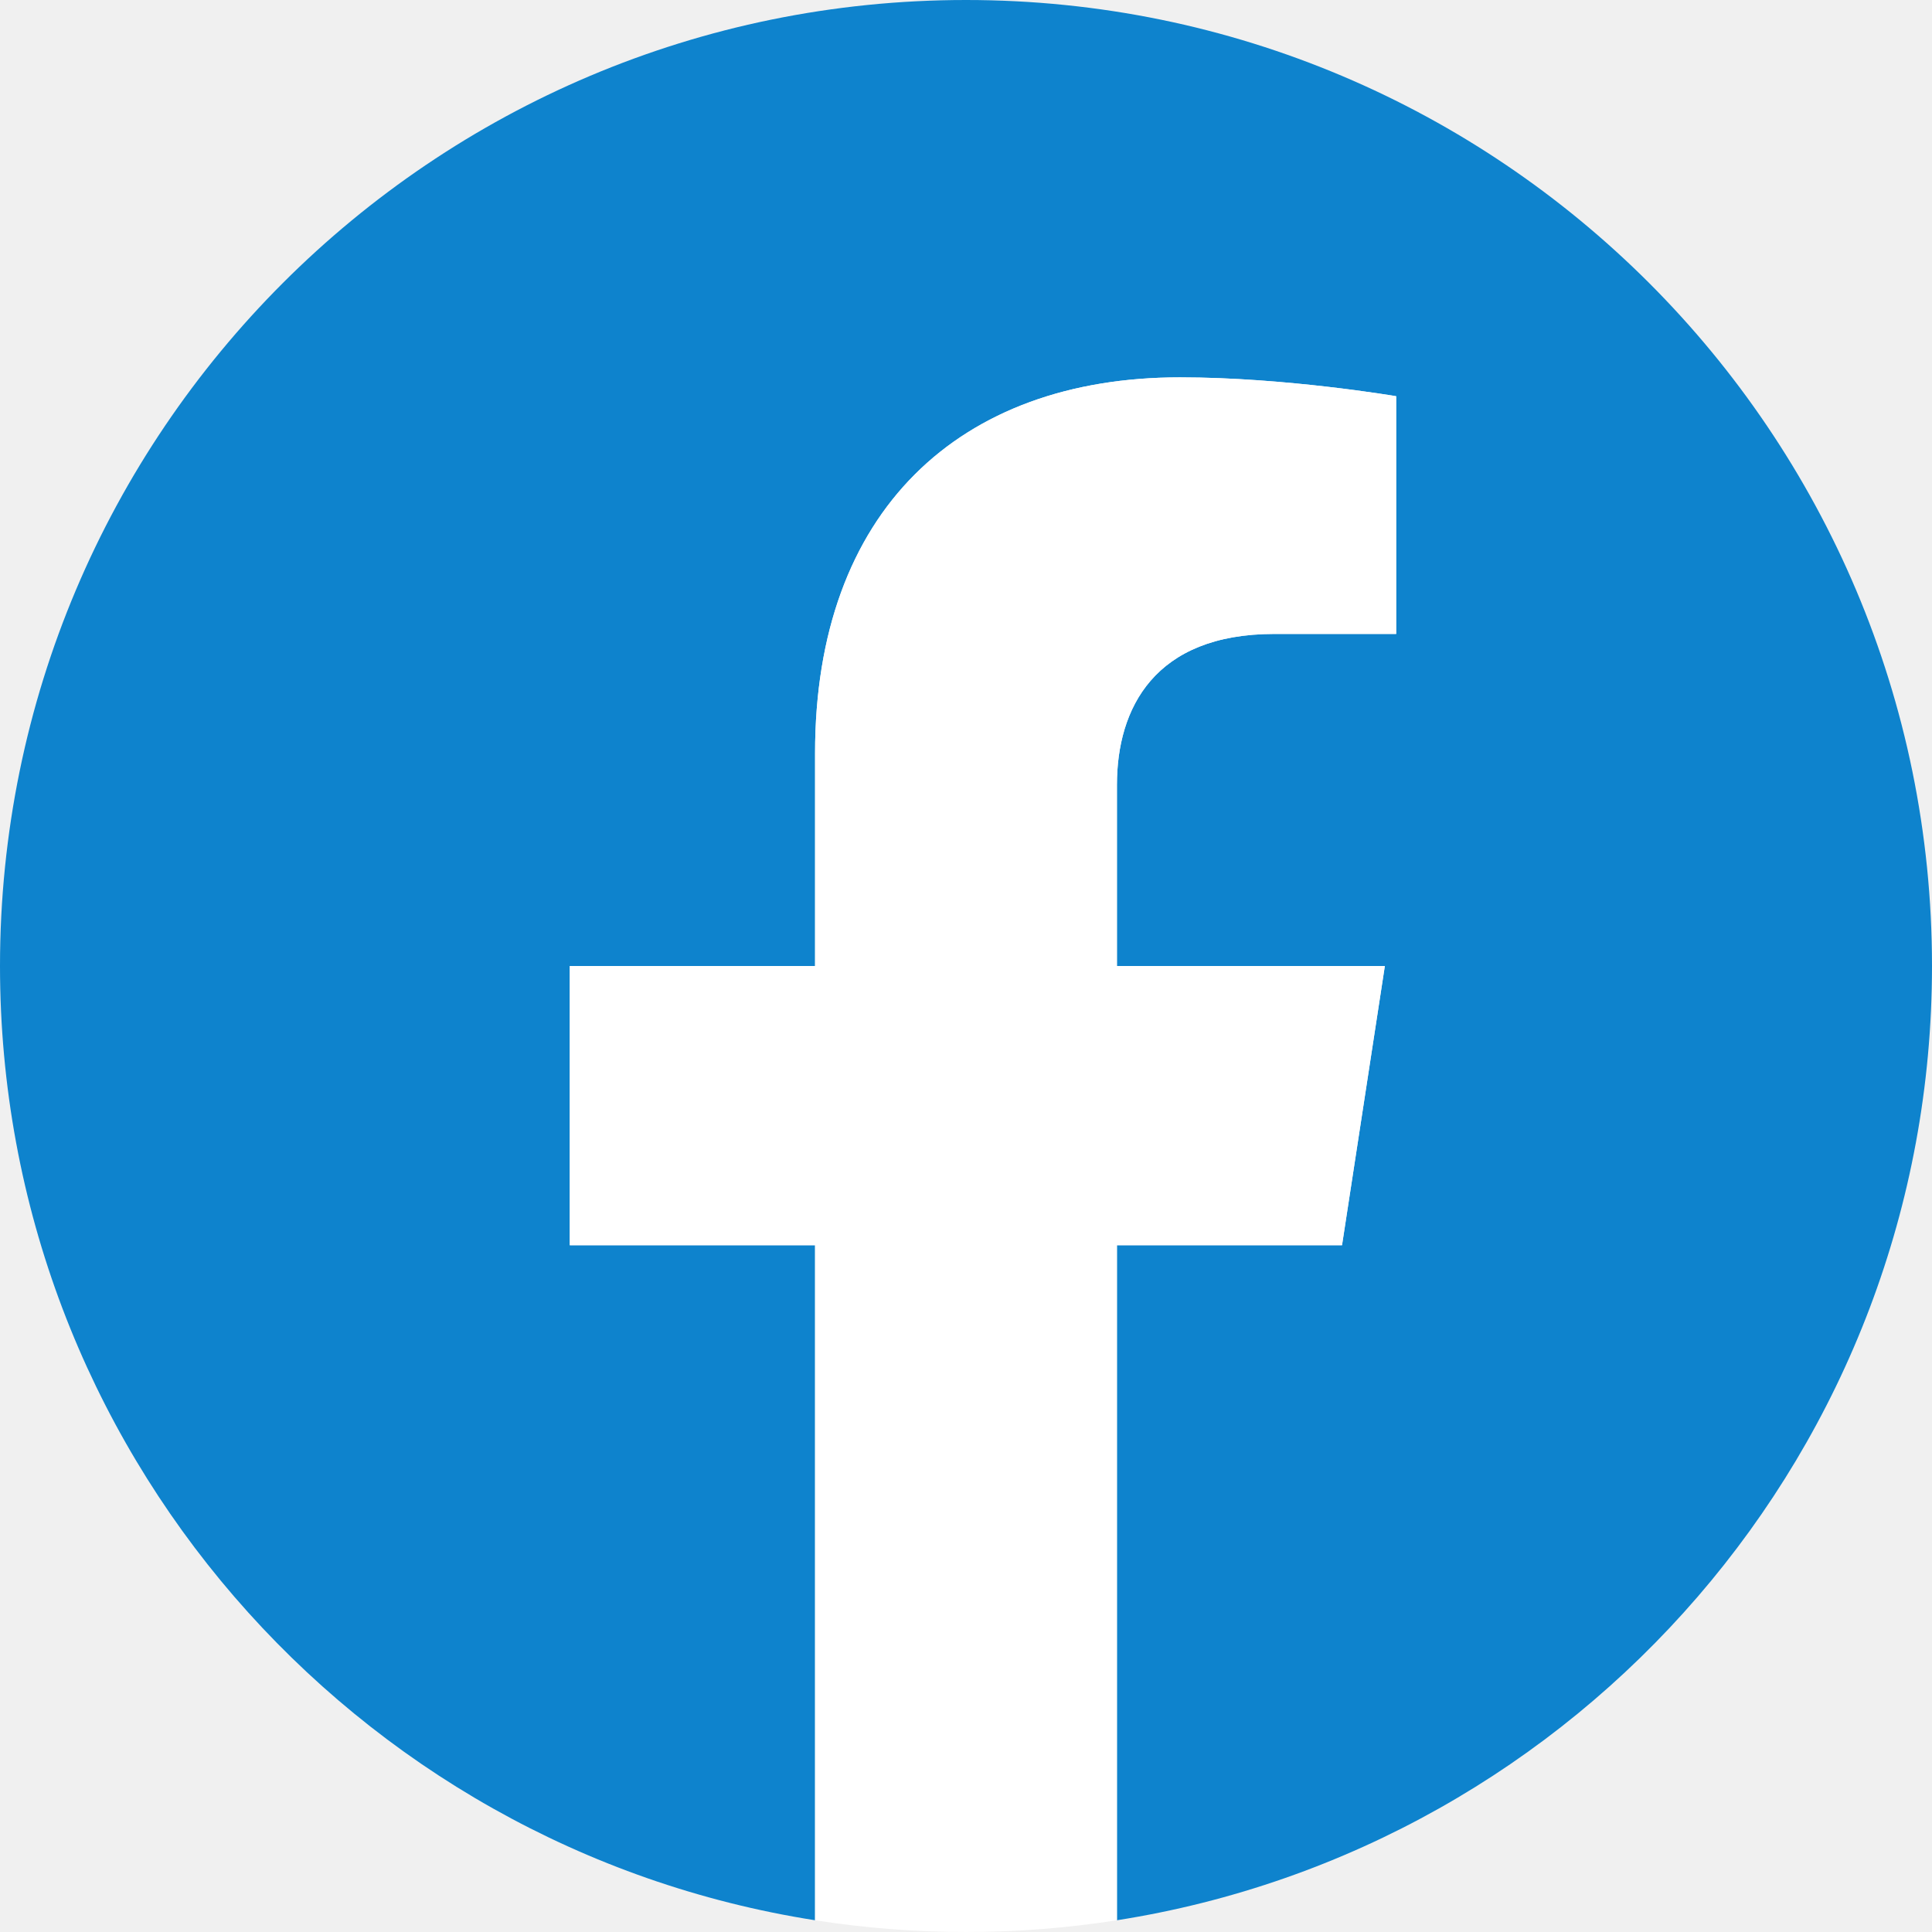
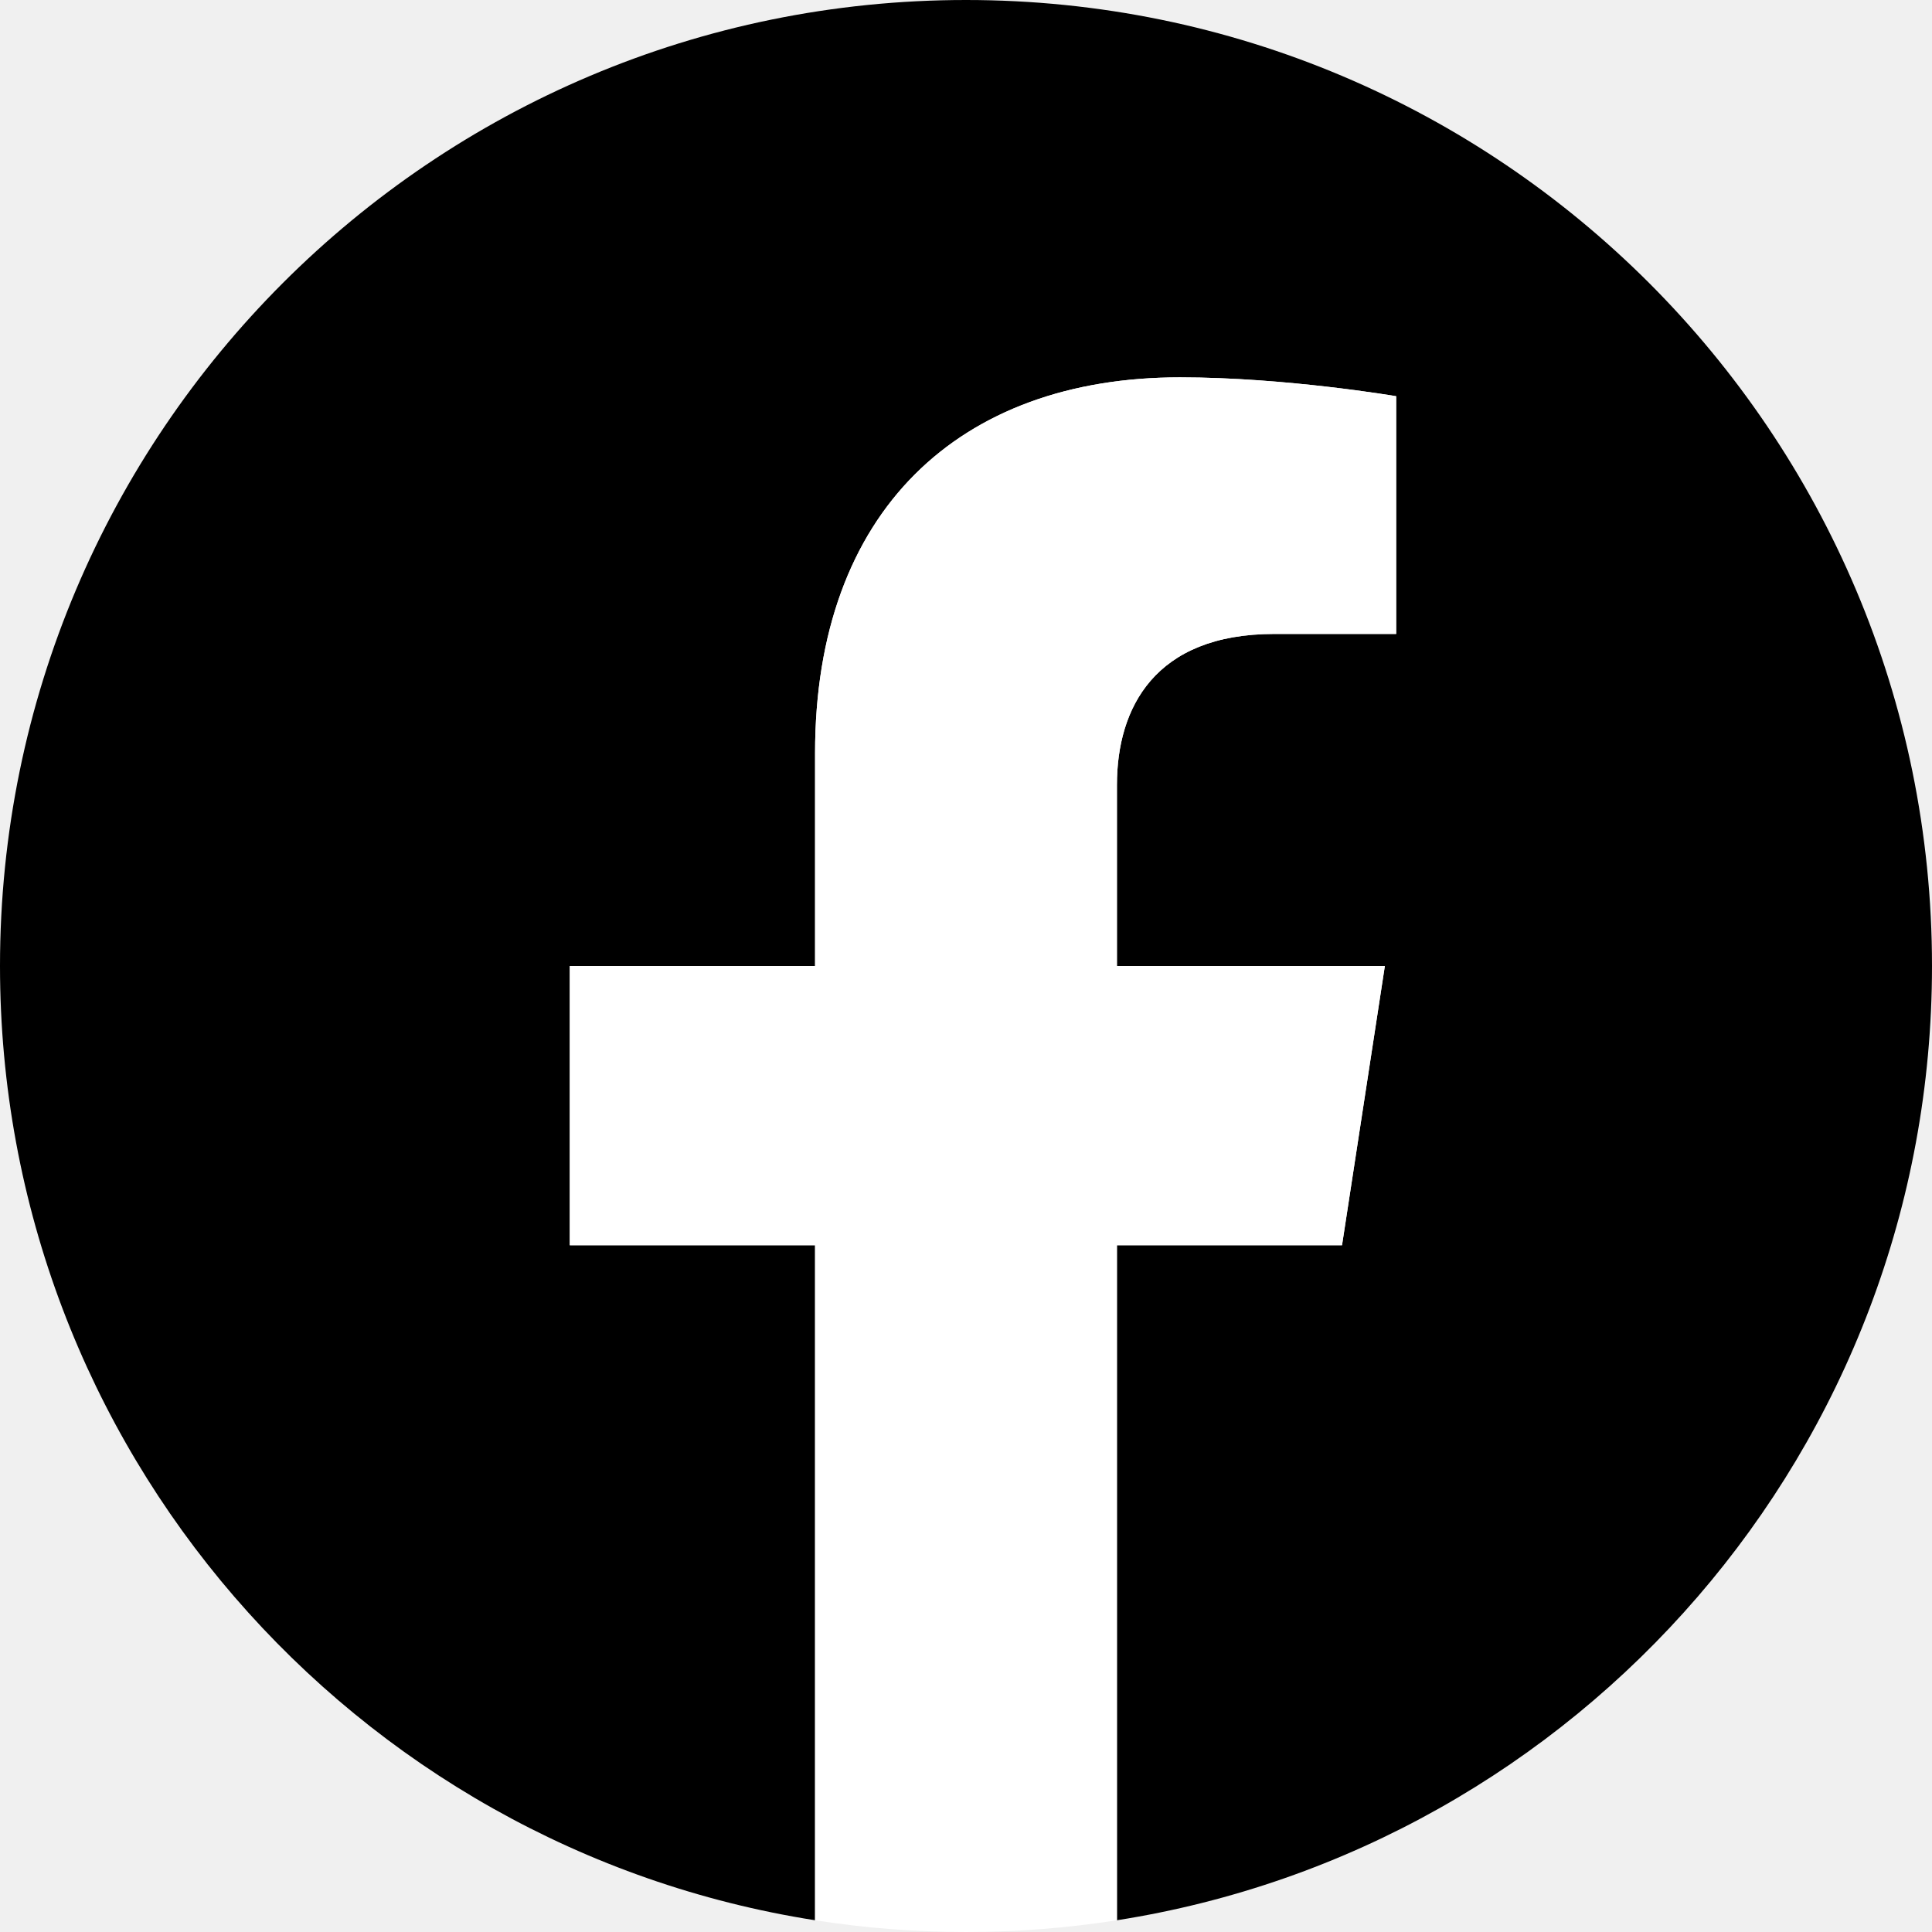
- <svg xmlns="http://www.w3.org/2000/svg" width="50" height="50" data-name="Ebene 1" viewBox="0 0 1024 1024">
-   <path fill="#0e83cd" d="M1024,512C1024,229.23,794.77,0,512,0S0,229.23,0,512c0,255.554,187.231,467.37,432,505.778V660H302V512H432V399.2C432,270.88,508.439,200,625.389,200,681.408,200,740,210,740,210V336H675.437C611.835,336,592,375.467,592,415.957V512H734L711.3,660H592v357.778C836.769,979.37,1024,767.554,1024,512Z" />
+ <svg xmlns="http://www.w3.org/2000/svg" data-name="Ebene 1" viewBox="0 0 1024 1024">
+   <path d="M1024,512C1024,229.23,794.77,0,512,0S0,229.23,0,512c0,255.554,187.231,467.37,432,505.778V660H302V512H432V399.2C432,270.88,508.439,200,625.389,200,681.408,200,740,210,740,210V336H675.437C611.835,336,592,375.467,592,415.957V512H734L711.3,660H592v357.778C836.769,979.37,1024,767.554,1024,512Z" />
  <path fill="#fff" d="M711.3,660,734,512H592V415.957C592,375.467,611.835,336,675.437,336H740V210s-58.592-10-114.611-10C508.439,200,432,270.88,432,399.2V512H302V660H432v357.778a517.396,517.396,0,0,0,160,0V660Z" />
</svg>
